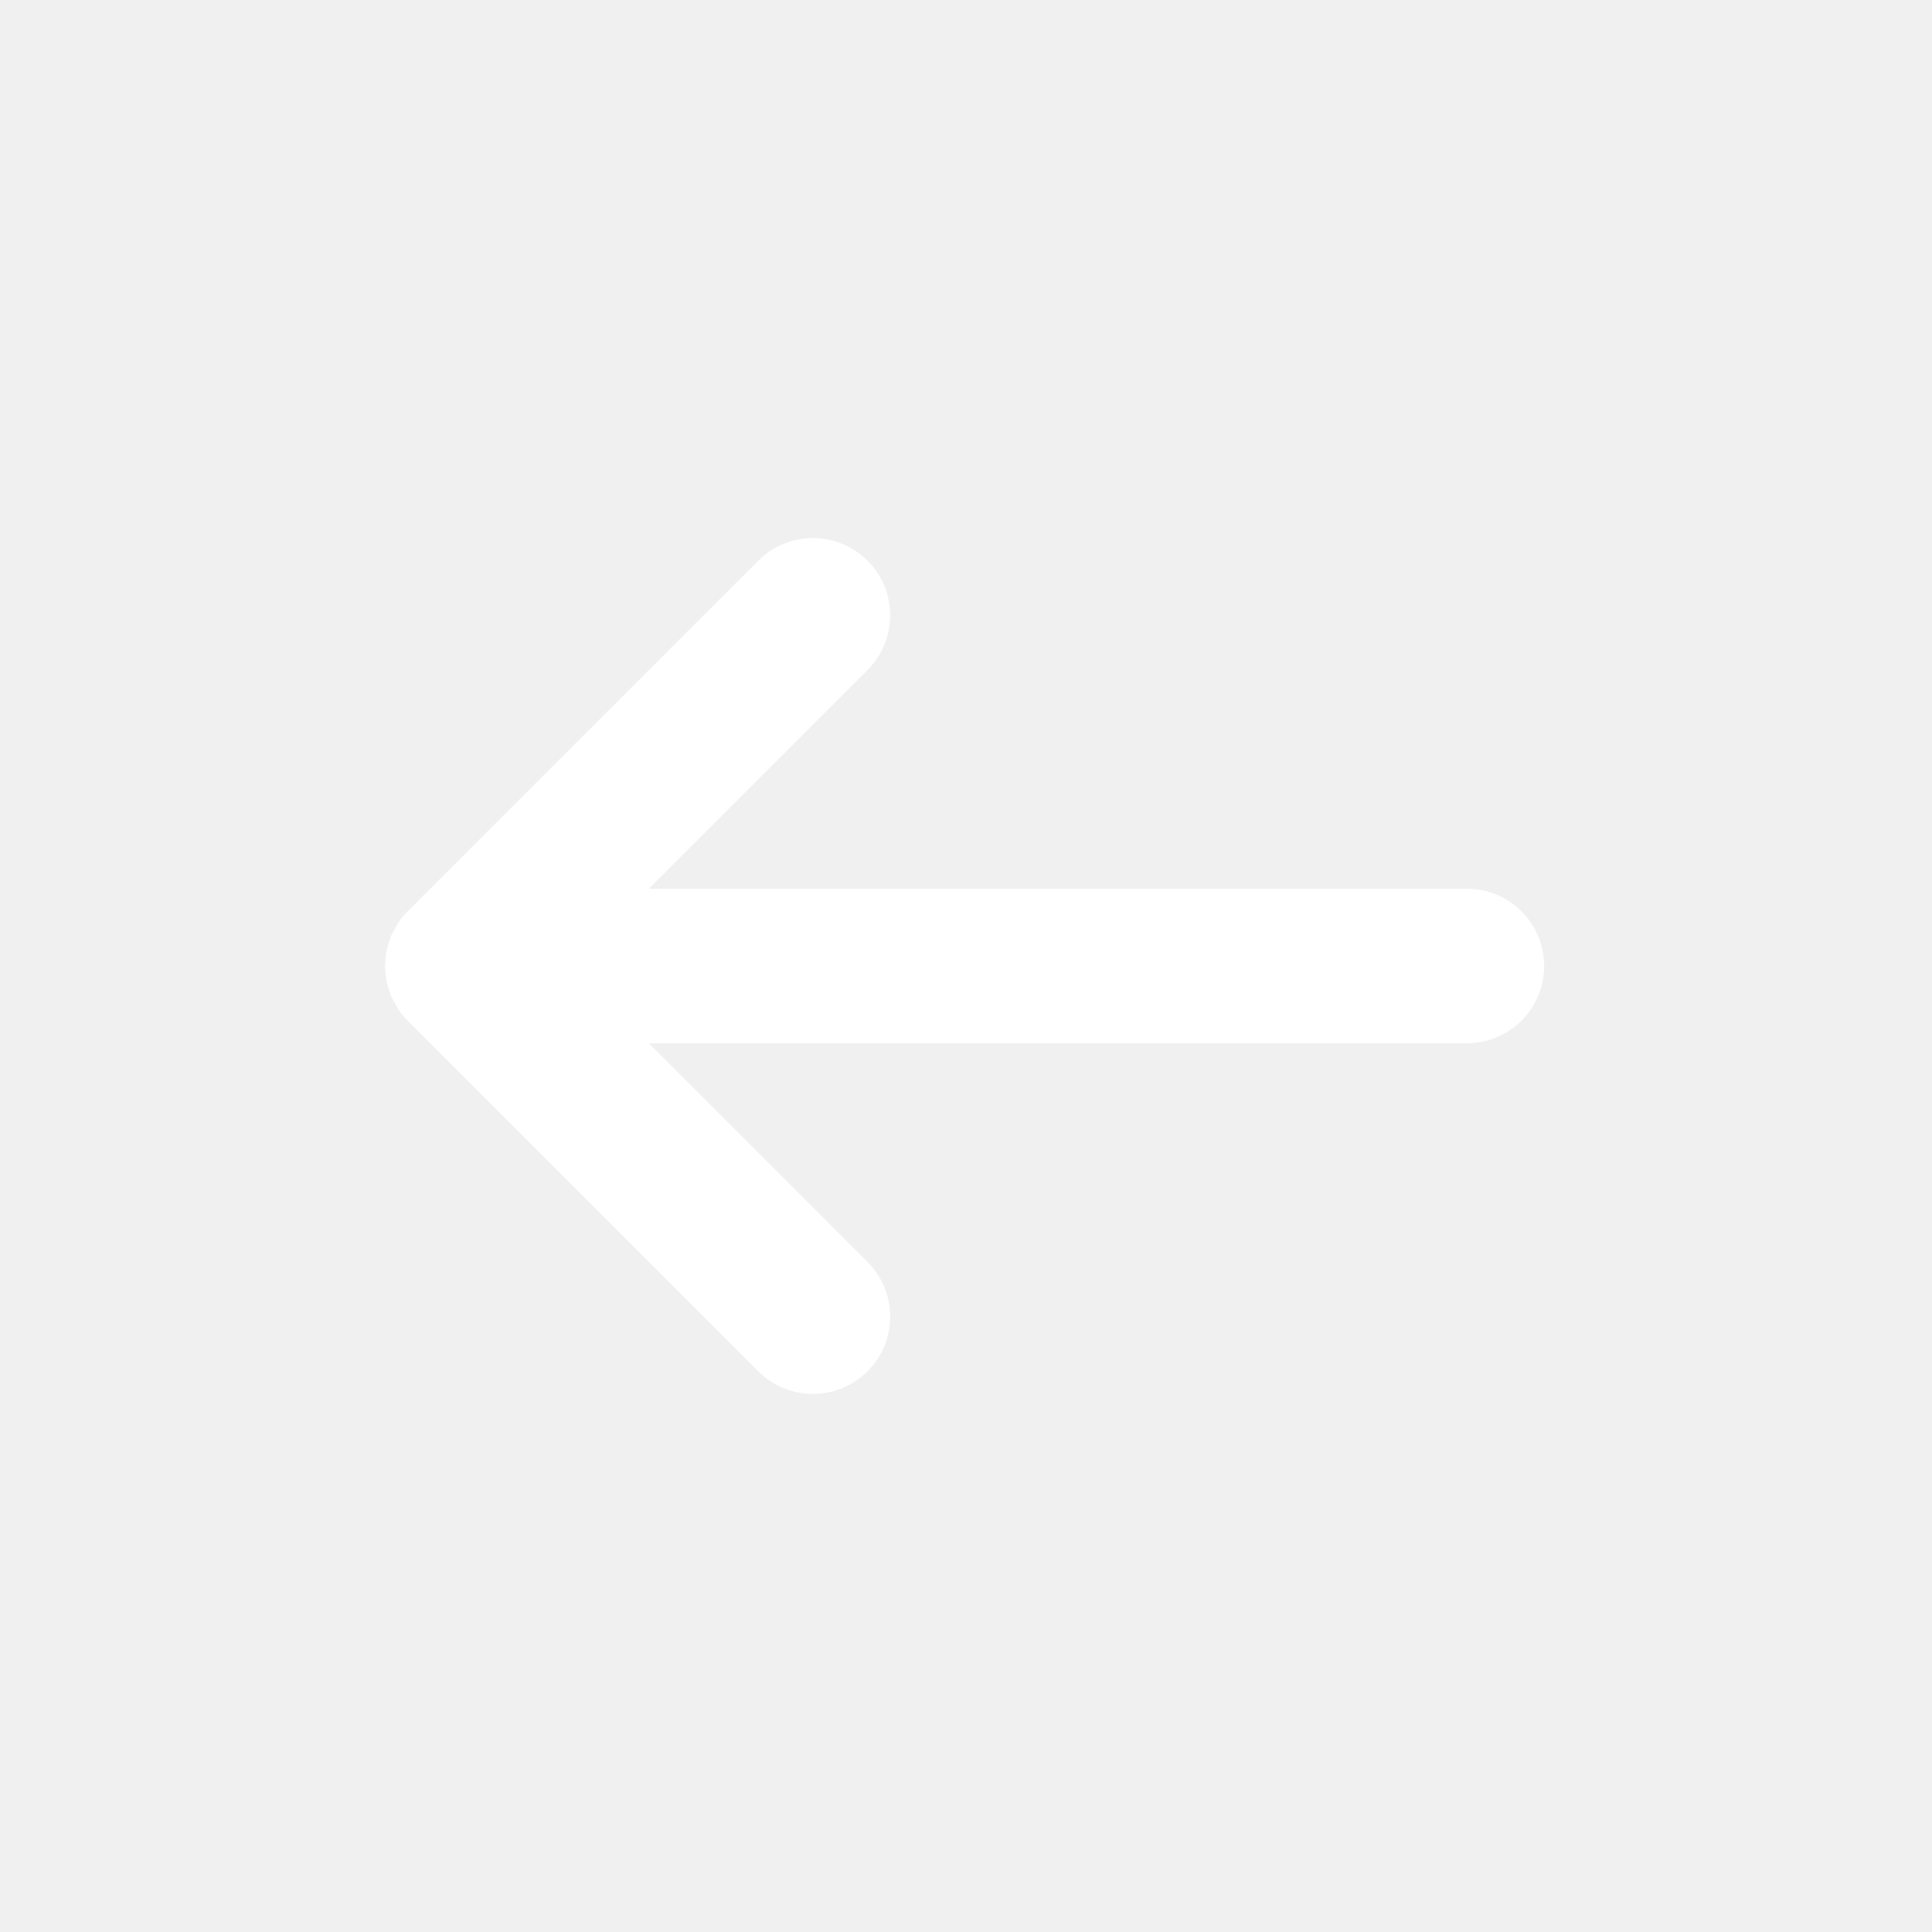
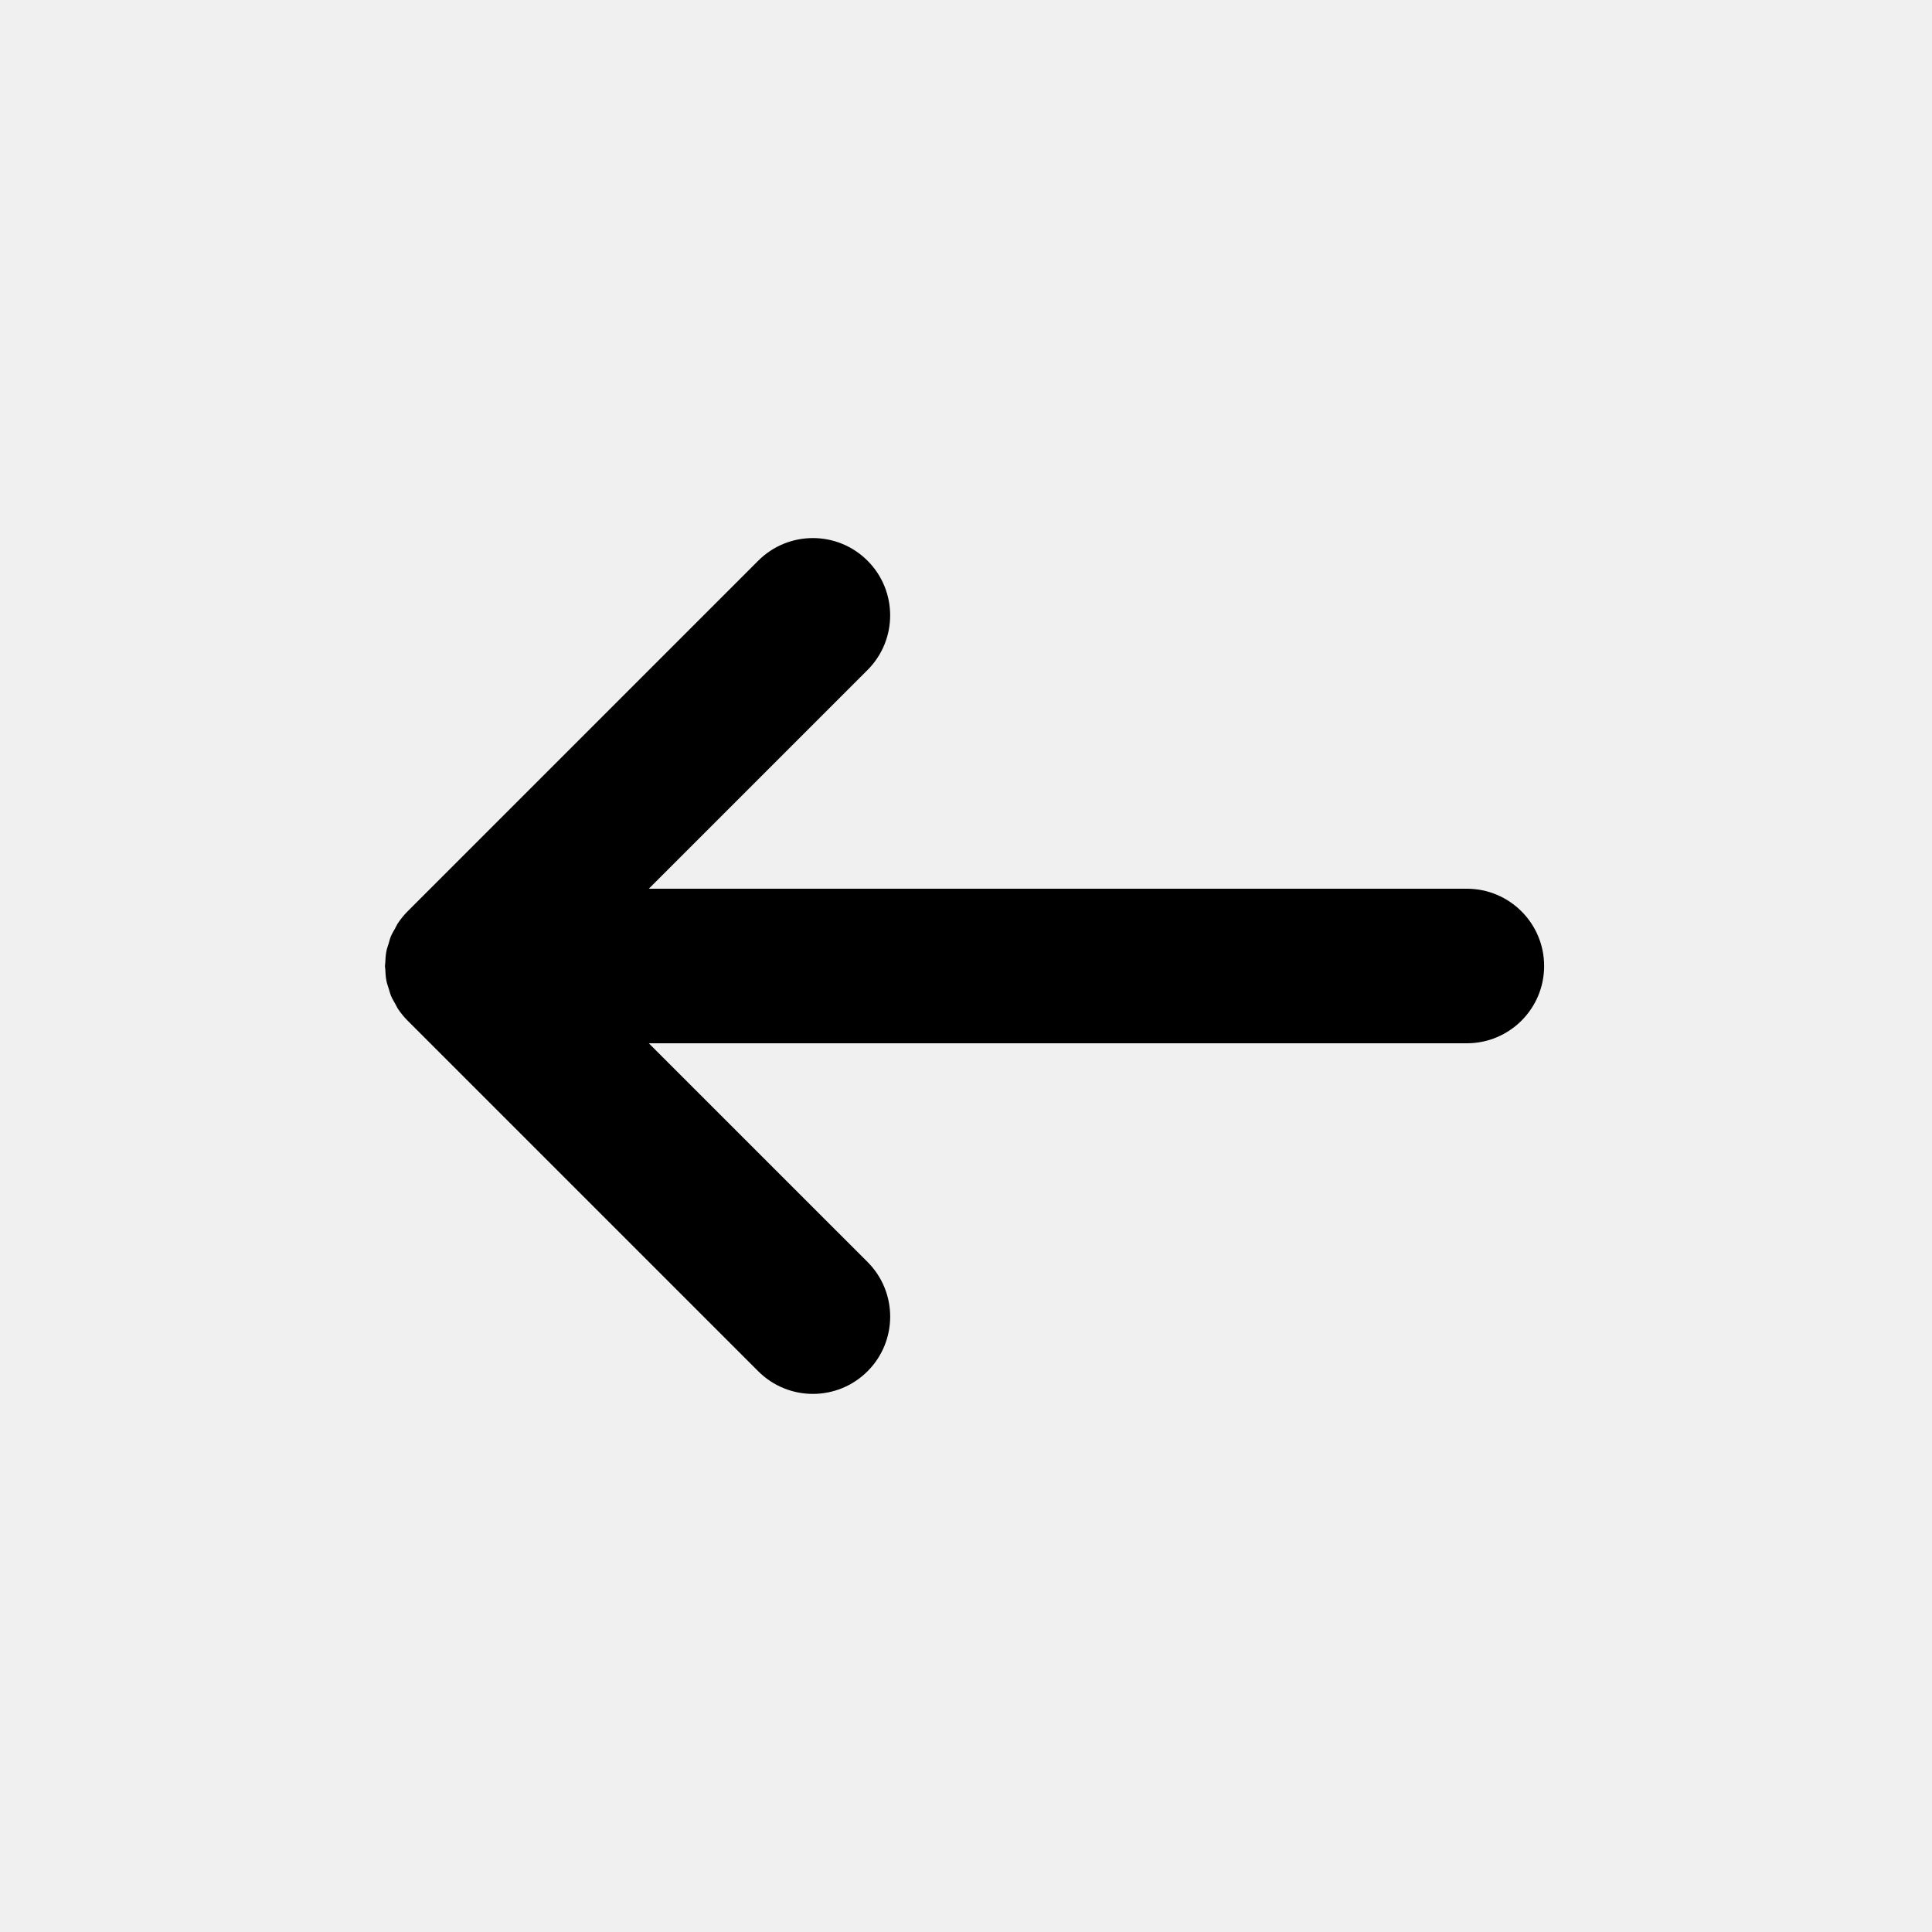
- <svg xmlns="http://www.w3.org/2000/svg" version="1.1" x="0px" y="0px" viewBox="0 0 100 100" enable-background="new 0 0 100 100" xml:space="preserve" aria-hidden="true" width="20" height="20" fill="#fff">
+ <svg xmlns="http://www.w3.org/2000/svg" version="1.1" x="0px" y="0px" viewBox="0 0 100 100" xml:space="preserve" aria-hidden="true" width="20" height="20" fill="currentColor">
  <path d="M75.924,46H33.582l11.321-11.321c1.562-1.562,1.562-4.095,0-5.657c-1.562-1.562-4.095-1.562-5.657,0L21.097,47.171  c0,0,0,0,0,0c-0.186,0.186-0.352,0.392-0.499,0.611c-0.06,0.089-0.1,0.187-0.152,0.279c-0.075,0.135-0.156,0.266-0.216,0.41  c-0.048,0.117-0.074,0.238-0.111,0.358c-0.04,0.129-0.089,0.255-0.116,0.39c-0.04,0.204-0.054,0.411-0.062,0.618  c-0.002,0.055-0.016,0.106-0.016,0.162c0,0.062,0.016,0.12,0.018,0.181c0.009,0.2,0.021,0.4,0.061,0.598  c0.028,0.143,0.079,0.275,0.122,0.412c0.035,0.112,0.059,0.226,0.104,0.335c0.064,0.155,0.15,0.299,0.233,0.443  c0.046,0.081,0.081,0.167,0.133,0.246c0.148,0.223,0.317,0.43,0.506,0.618l18.144,18.144c0.781,0.781,1.805,1.172,2.829,1.172  s2.047-0.391,2.829-1.172c1.562-1.562,1.562-4.095,0-5.656L33.583,54h42.341c2.209,0,4-1.791,4-4S78.133,46,75.924,46z" />
</svg>
